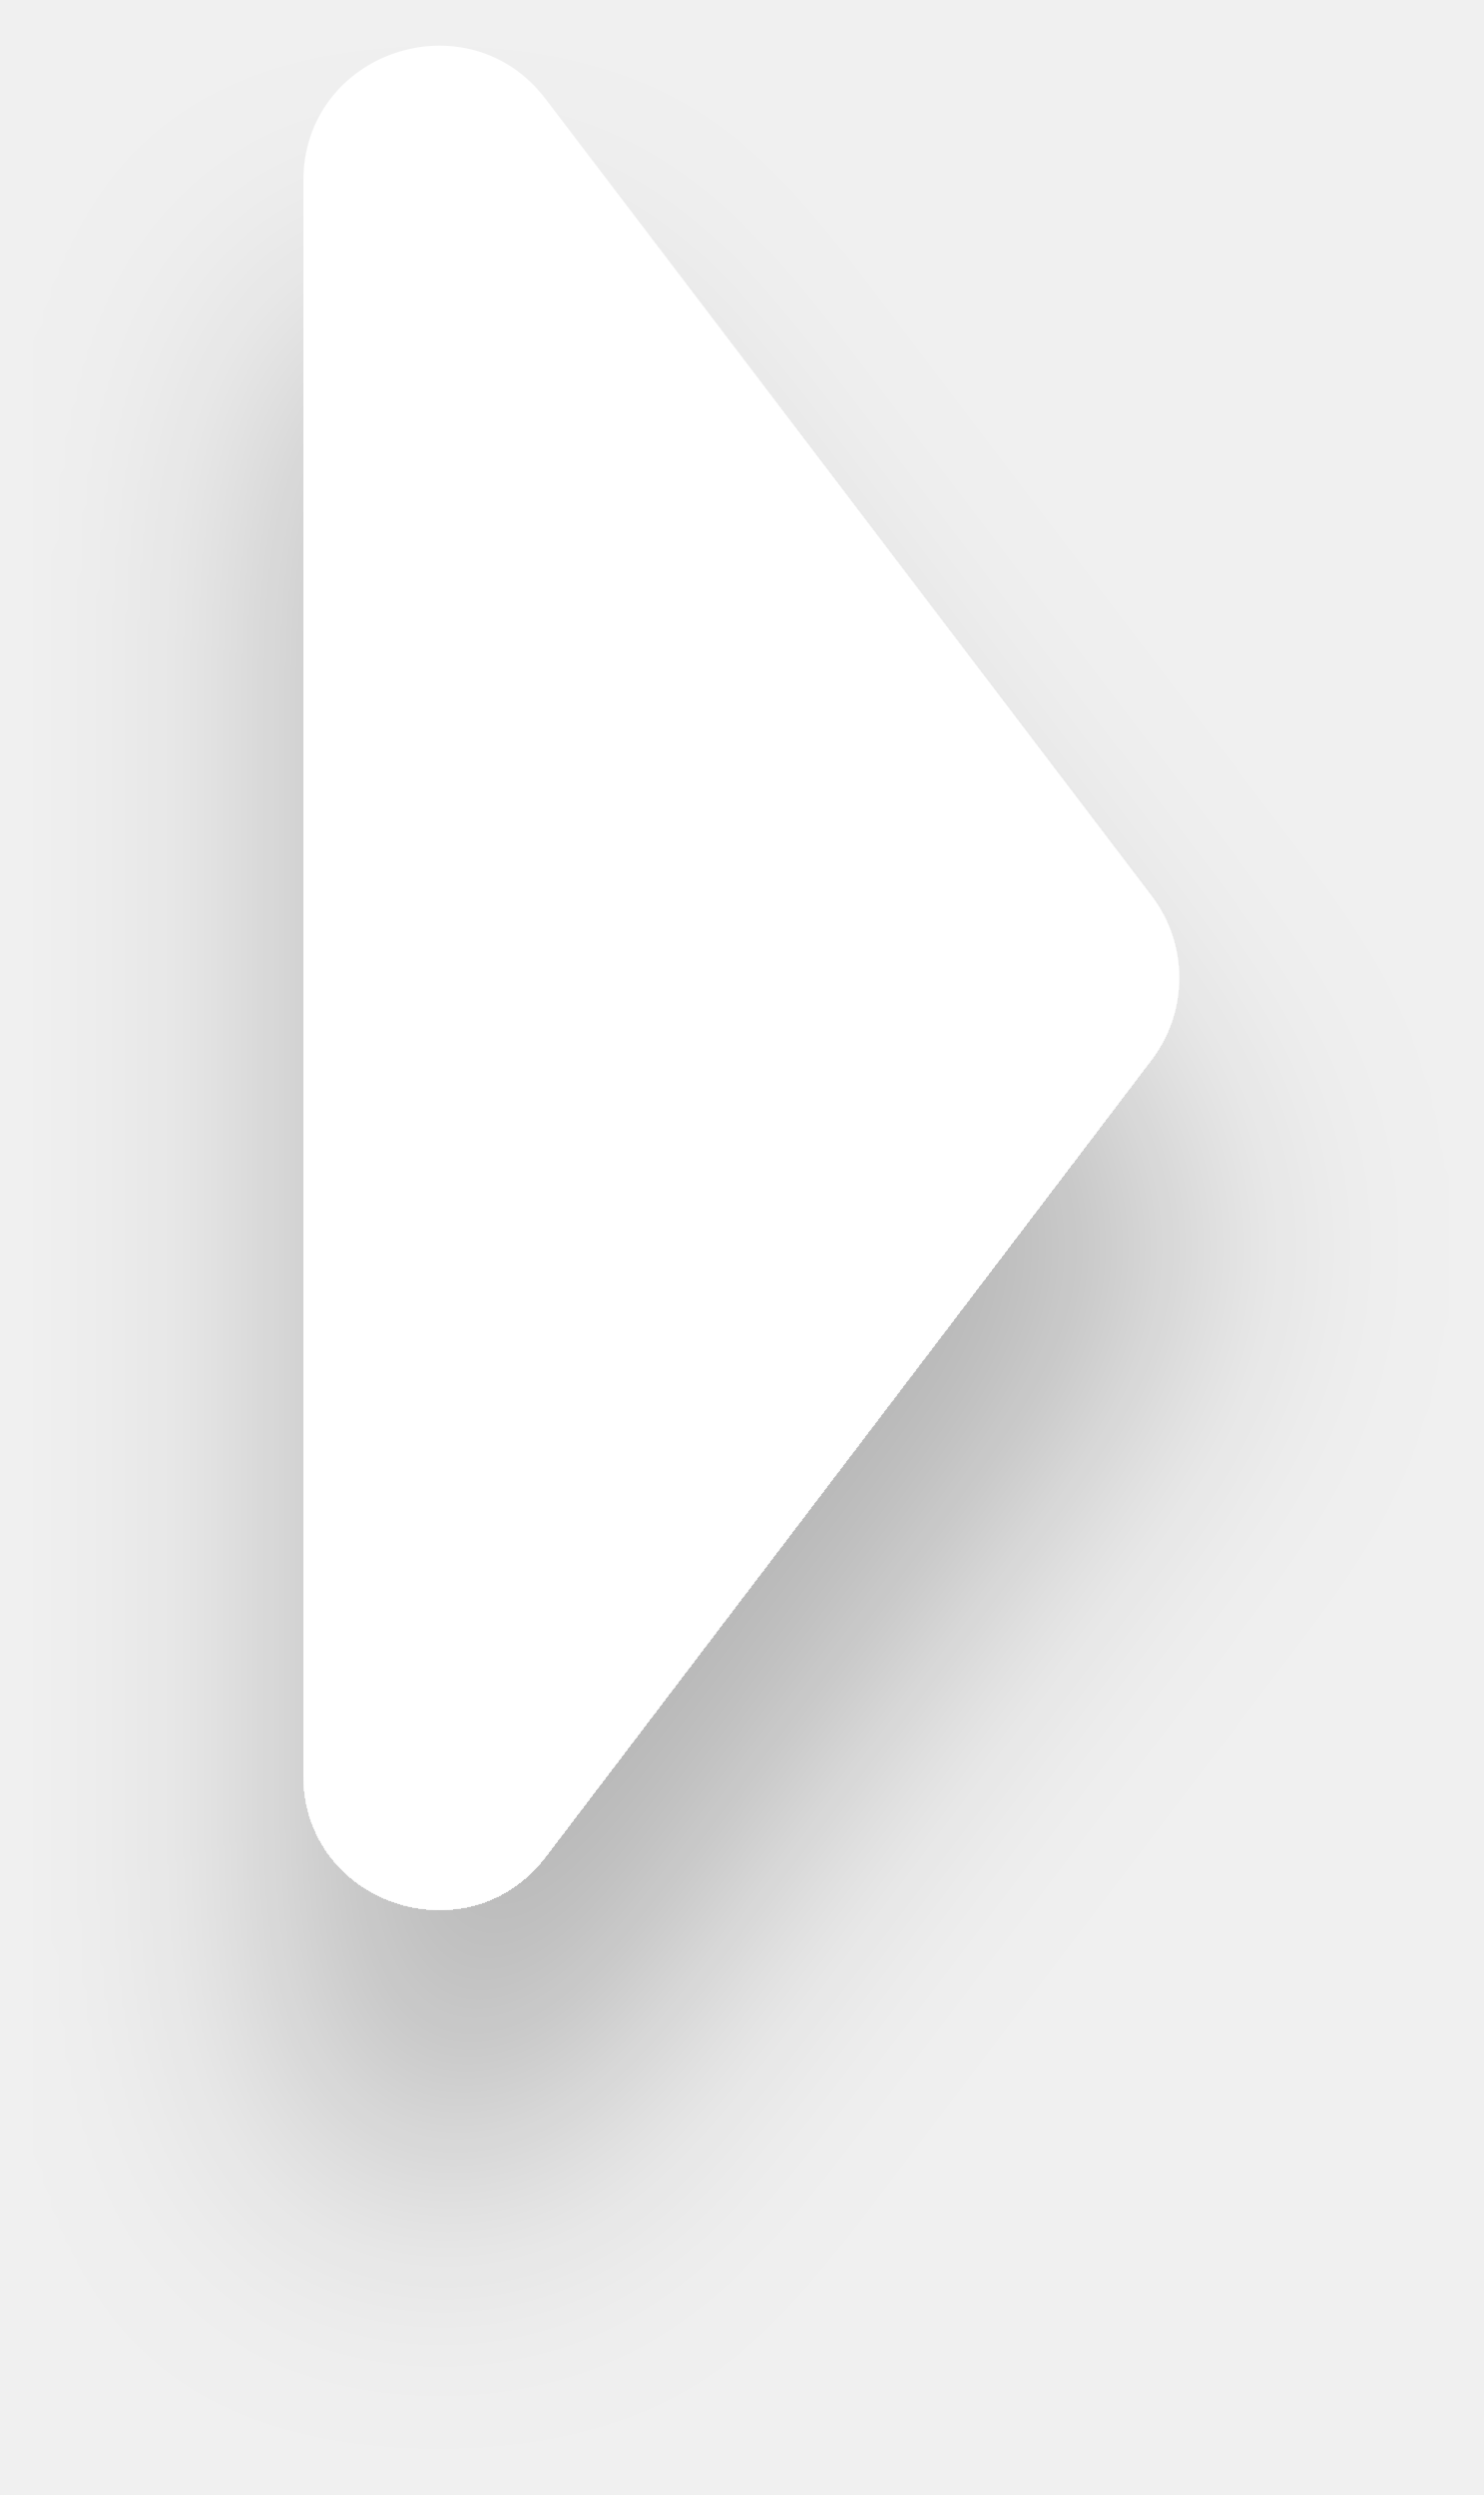
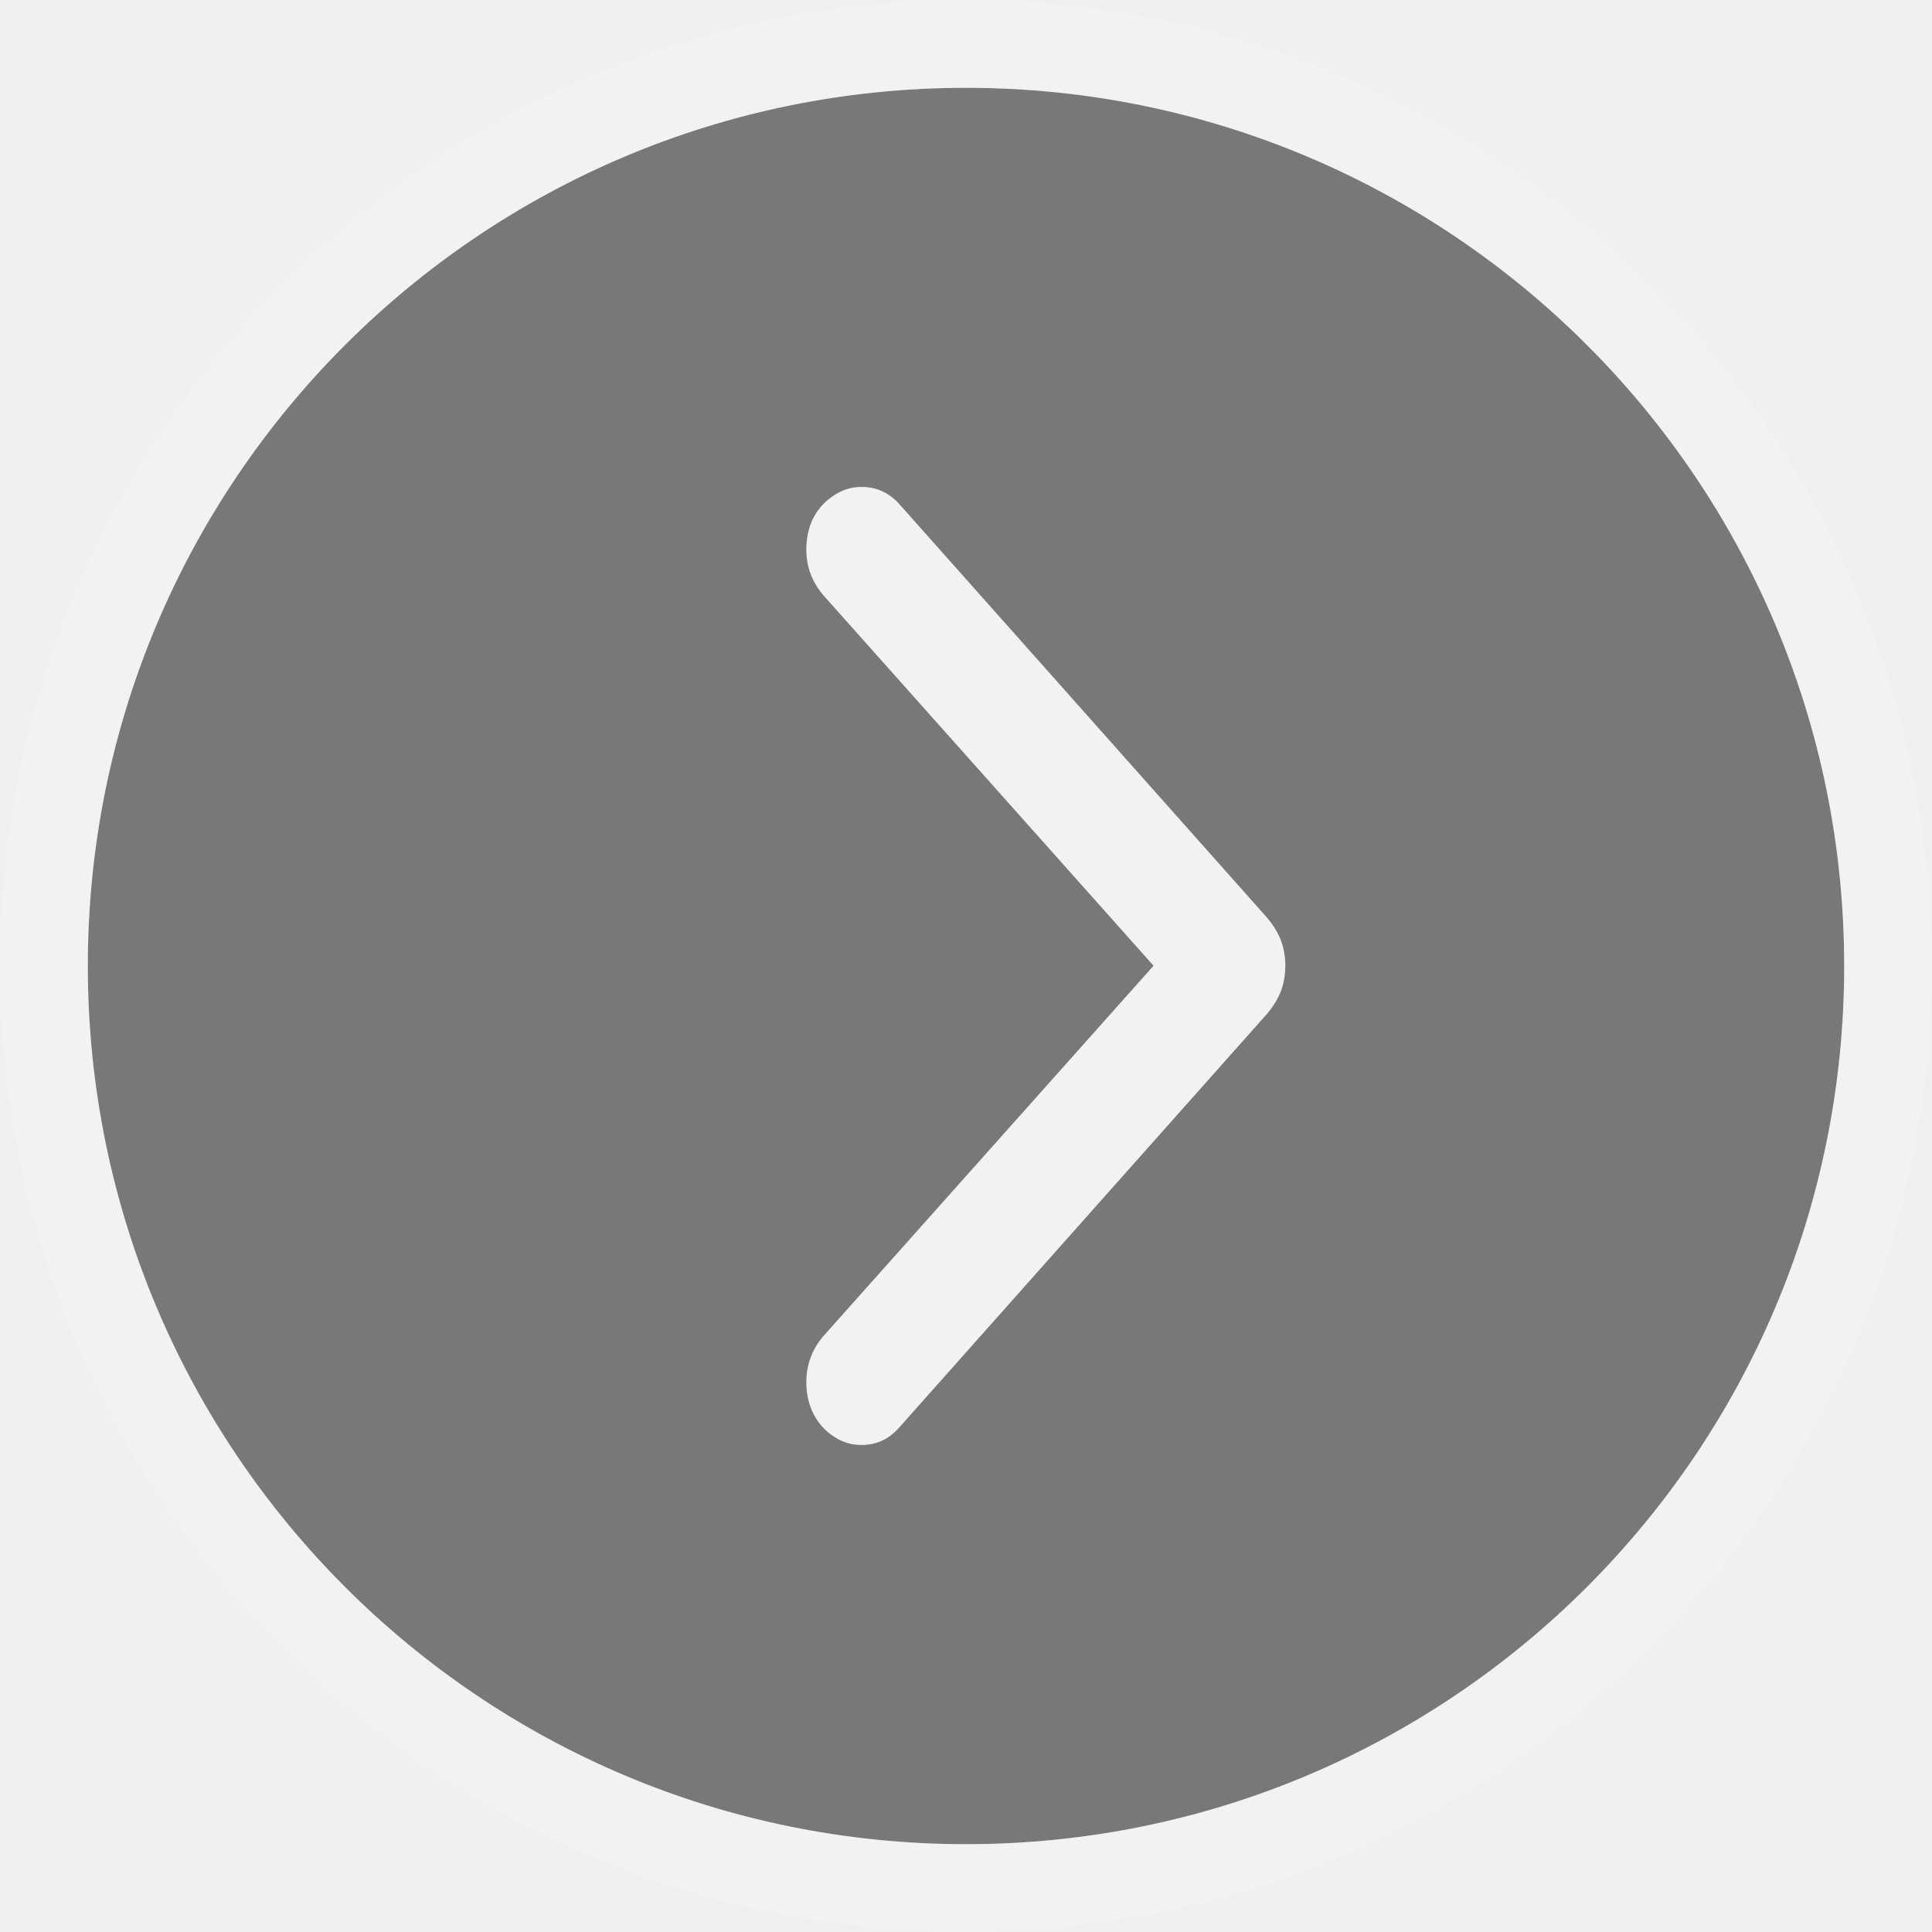
- <svg xmlns="http://www.w3.org/2000/svg" width="22" height="37" viewBox="0 0 22 37" fill="none">
-   <g filter="url(#filter0_d_1314_5958)">
-     <path d="M17.079 15.711C17.623 14.995 17.623 14.005 17.079 13.289L8.092 1.47C6.933 -0.054 4.5 0.766 4.5 2.681L4.5 26.319C4.5 28.235 6.933 29.054 8.092 27.53L17.079 15.711Z" fill="white" />
+ <svg xmlns="http://www.w3.org/2000/svg" width="22" height="22" viewBox="0 0 22 22" fill="none">
+   <g opacity="0.5">
+     <mask id="path-1-outside-1_1336_5998" maskUnits="userSpaceOnUse" x="0" y="0" width="22" height="22" fill="black">
+       <rect fill="white" width="22" height="22" />
+       <path fill-rule="evenodd" clip-rule="evenodd" d="M11 21C5.477 21 1 16.523 1 11C1 5.477 5.477 1 11 1C16.523 1 21 5.477 21 11C21 16.523 16.523 21 11 21ZM14.583 10.701C14.618 10.792 14.636 10.89 14.636 10.997C14.636 11.104 14.618 11.202 14.583 11.293C14.547 11.383 14.493 11.469 14.422 11.551L10.248 16.245C10.13 16.385 9.984 16.454 9.809 16.454C9.694 16.454 9.589 16.422 9.493 16.356C9.396 16.294 9.319 16.208 9.262 16.097C9.209 15.991 9.182 15.871 9.182 15.74C9.182 15.543 9.246 15.368 9.375 15.216L13.136 10.997L9.375 6.777C9.246 6.625 9.182 6.453 9.182 6.26C9.182 6.124 9.209 6.003 9.262 5.897C9.319 5.79 9.396 5.706 9.493 5.644C9.589 5.578 9.694 5.545 9.809 5.545C9.984 5.545 10.13 5.613 10.248 5.749L14.422 10.443C14.493 10.525 14.547 10.611 14.583 10.701Z" />
+     </mask>
+     <path fill-rule="evenodd" clip-rule="evenodd" d="M11 21C5.477 21 1 16.523 1 11C1 5.477 5.477 1 11 1C16.523 1 21 5.477 21 11C21 16.523 16.523 21 11 21ZM14.583 10.701C14.618 10.792 14.636 10.89 14.636 10.997C14.636 11.104 14.618 11.202 14.583 11.293C14.547 11.383 14.493 11.469 14.422 11.551L10.248 16.245C10.13 16.385 9.984 16.454 9.809 16.454C9.694 16.454 9.589 16.422 9.493 16.356C9.396 16.294 9.319 16.208 9.262 16.097C9.209 15.991 9.182 15.871 9.182 15.74C9.182 15.543 9.246 15.368 9.375 15.216L13.136 10.997L9.375 6.777C9.246 6.625 9.182 6.453 9.182 6.26C9.182 6.124 9.209 6.003 9.262 5.897C9.319 5.79 9.396 5.706 9.493 5.644C9.589 5.578 9.694 5.545 9.809 5.545C9.984 5.545 10.13 5.613 10.248 5.749L14.422 10.443C14.493 10.525 14.547 10.611 14.583 10.701Z" fill="black" />
+     <path d="M14.422 11.551L15.177 12.208L15.169 12.216L14.422 11.551ZM10.248 16.245L9.484 15.6L9.492 15.59L9.501 15.581L10.248 16.245ZM9.493 16.356L10.031 15.513L10.043 15.521L10.056 15.53L9.493 16.356ZM9.262 16.097L8.373 16.555L8.368 16.546L9.262 16.097ZM9.375 15.216L8.611 14.57L8.62 14.561L8.628 14.551L9.375 15.216ZM13.136 10.997L13.883 10.332L14.476 10.997L13.883 11.662L13.136 10.997ZM9.375 6.777L8.628 7.443L8.62 7.433L8.611 7.423L9.375 6.777ZM9.262 5.897L8.368 5.448L8.374 5.436L8.381 5.425L9.262 5.897ZM9.493 5.644L10.056 6.47L10.043 6.479L10.031 6.487L9.493 5.644ZM10.248 5.749L9.501 6.413L9.494 6.405L10.248 5.749ZM14.422 10.443L15.169 9.778L15.177 9.786L14.422 10.443ZM2 11C2 15.971 6.029 20 11 20V22C4.925 22 0 17.075 0 11H2ZM11 2C6.029 2 2 6.029 2 11H0C0 4.925 4.925 0 11 0V2ZM20 11C20 6.029 15.971 2 11 2V0C17.075 0 22 4.925 22 11H20ZM11 20C15.971 20 20 15.971 20 11H22C22 17.075 17.075 22 11 22V20ZM13.636 10.997C13.636 11.004 13.638 11.031 13.653 11.069L15.513 10.334C15.599 10.552 15.636 10.777 15.636 10.997H13.636ZM13.653 10.925C13.638 10.963 13.636 10.99 13.636 10.997H15.636C15.636 11.217 15.599 11.442 15.513 11.66L13.653 10.925ZM13.668 10.895C13.671 10.891 13.67 10.892 13.666 10.897C13.663 10.903 13.658 10.912 13.653 10.925L15.513 11.66C15.431 11.868 15.313 12.05 15.177 12.208L13.668 10.895ZM9.501 15.581L13.675 10.887L15.169 12.216L10.995 16.91L9.501 15.581ZM9.809 15.454C9.759 15.454 9.691 15.465 9.62 15.499C9.549 15.533 9.505 15.575 9.484 15.6L11.012 16.89C10.714 17.244 10.293 17.454 9.809 17.454V15.454ZM10.056 15.53C10.027 15.51 9.988 15.49 9.942 15.475C9.895 15.461 9.849 15.454 9.809 15.454V17.454C9.489 17.454 9.188 17.359 8.93 17.182L10.056 15.53ZM10.151 15.639C10.144 15.626 10.131 15.604 10.109 15.58C10.087 15.555 10.061 15.532 10.031 15.513L8.954 17.199C8.696 17.034 8.504 16.809 8.373 16.555L10.151 15.639ZM10.182 15.74C10.182 15.738 10.181 15.726 10.178 15.708C10.174 15.69 10.166 15.67 10.156 15.649L8.368 16.546C8.238 16.286 8.182 16.011 8.182 15.74H10.182ZM10.138 15.862C10.144 15.856 10.157 15.837 10.168 15.807C10.179 15.777 10.182 15.752 10.182 15.74H8.182C8.182 15.304 8.332 14.901 8.611 14.57L10.138 15.862ZM13.883 11.662L10.121 15.882L8.628 14.551L12.39 10.332L13.883 11.662ZM10.121 6.112L13.883 10.332L12.39 11.662L8.628 7.443L10.121 6.112ZM10.182 6.26C10.182 6.243 10.179 6.216 10.167 6.185C10.156 6.154 10.142 6.136 10.138 6.131L8.611 7.423C8.335 7.097 8.182 6.698 8.182 6.26H10.182ZM10.156 6.345C10.168 6.322 10.175 6.3 10.178 6.283C10.182 6.267 10.182 6.258 10.182 6.26H8.182C8.182 5.99 8.236 5.712 8.368 5.448L10.156 6.345ZM10.031 6.487C10.056 6.471 10.08 6.45 10.101 6.427C10.122 6.405 10.136 6.384 10.144 6.368L8.381 5.425C8.514 5.176 8.705 4.96 8.954 4.801L10.031 6.487ZM9.809 6.545C9.849 6.545 9.895 6.539 9.942 6.525C9.988 6.51 10.027 6.49 10.056 6.47L8.93 4.818C9.188 4.641 9.489 4.545 9.809 4.545V6.545ZM9.494 6.405C9.517 6.432 9.561 6.472 9.63 6.504C9.699 6.536 9.764 6.545 9.809 6.545V4.545C10.282 4.545 10.7 4.745 11.003 5.092L9.494 6.405ZM13.675 11.107L9.501 6.413L10.995 5.084L15.169 9.778L13.675 11.107ZM13.653 11.069C13.658 11.082 13.663 11.091 13.666 11.097C13.67 11.102 13.671 11.102 13.668 11.099L15.177 9.786C15.313 9.944 15.431 10.126 15.513 10.334L13.653 11.069Z" fill="white" fill-opacity="0.2" mask="url(#path-1-outside-1_1336_5998)" />
  </g>
-   <defs>
-     <filter id="filter0_d_1314_5958" x="0.5" y="0.677" width="20.987" height="35.646" filterUnits="userSpaceOnUse" color-interpolation-filters="sRGB">
-       <feFlood flood-opacity="0" result="BackgroundImageFix" />
-       <feColorMatrix in="SourceAlpha" type="matrix" values="0 0 0 0 0 0 0 0 0 0 0 0 0 0 0 0 0 0 127 0" result="hardAlpha" />
-       <feOffset dy="4" />
-       <feGaussianBlur stdDeviation="2" />
-       <feComposite in2="hardAlpha" operator="out" />
-       <feColorMatrix type="matrix" values="0 0 0 0 0 0 0 0 0 0 0 0 0 0 0 0 0 0 0.25 0" />
-       <feBlend mode="normal" in2="BackgroundImageFix" result="effect1_dropShadow_1314_5958" />
-       <feBlend mode="normal" in="SourceGraphic" in2="effect1_dropShadow_1314_5958" result="shape" />
-     </filter>
-   </defs>
</svg>
